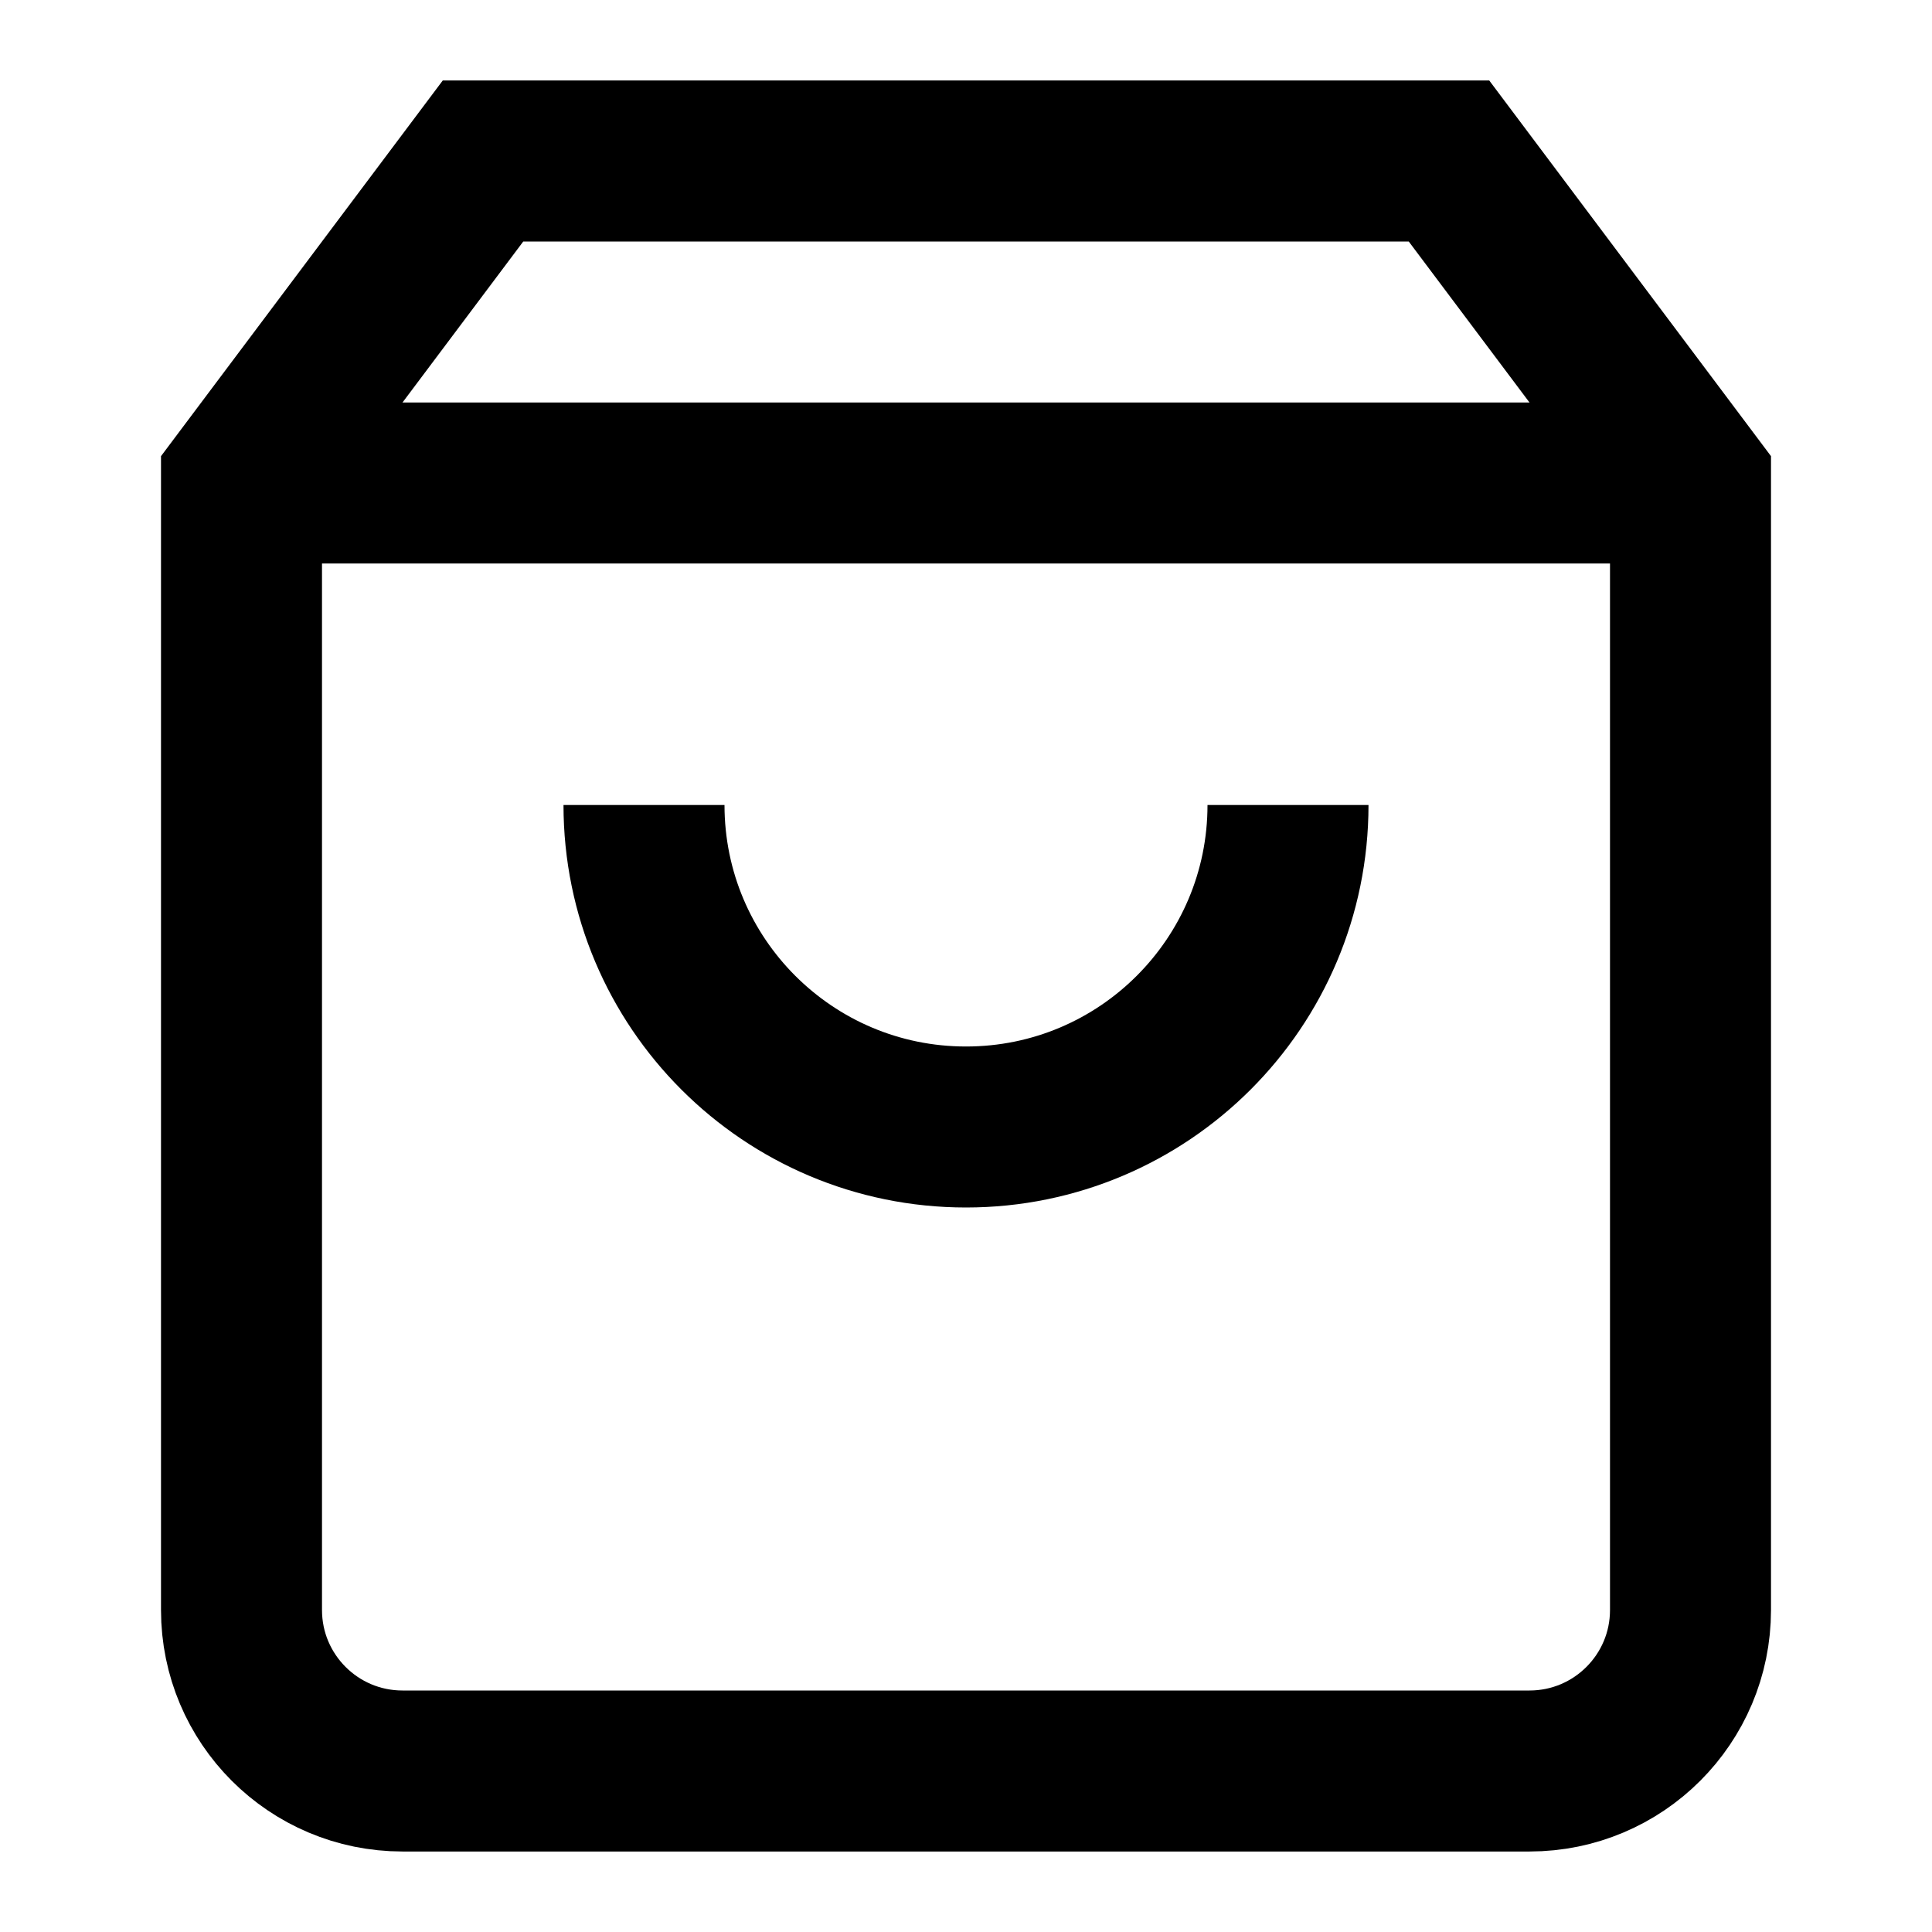
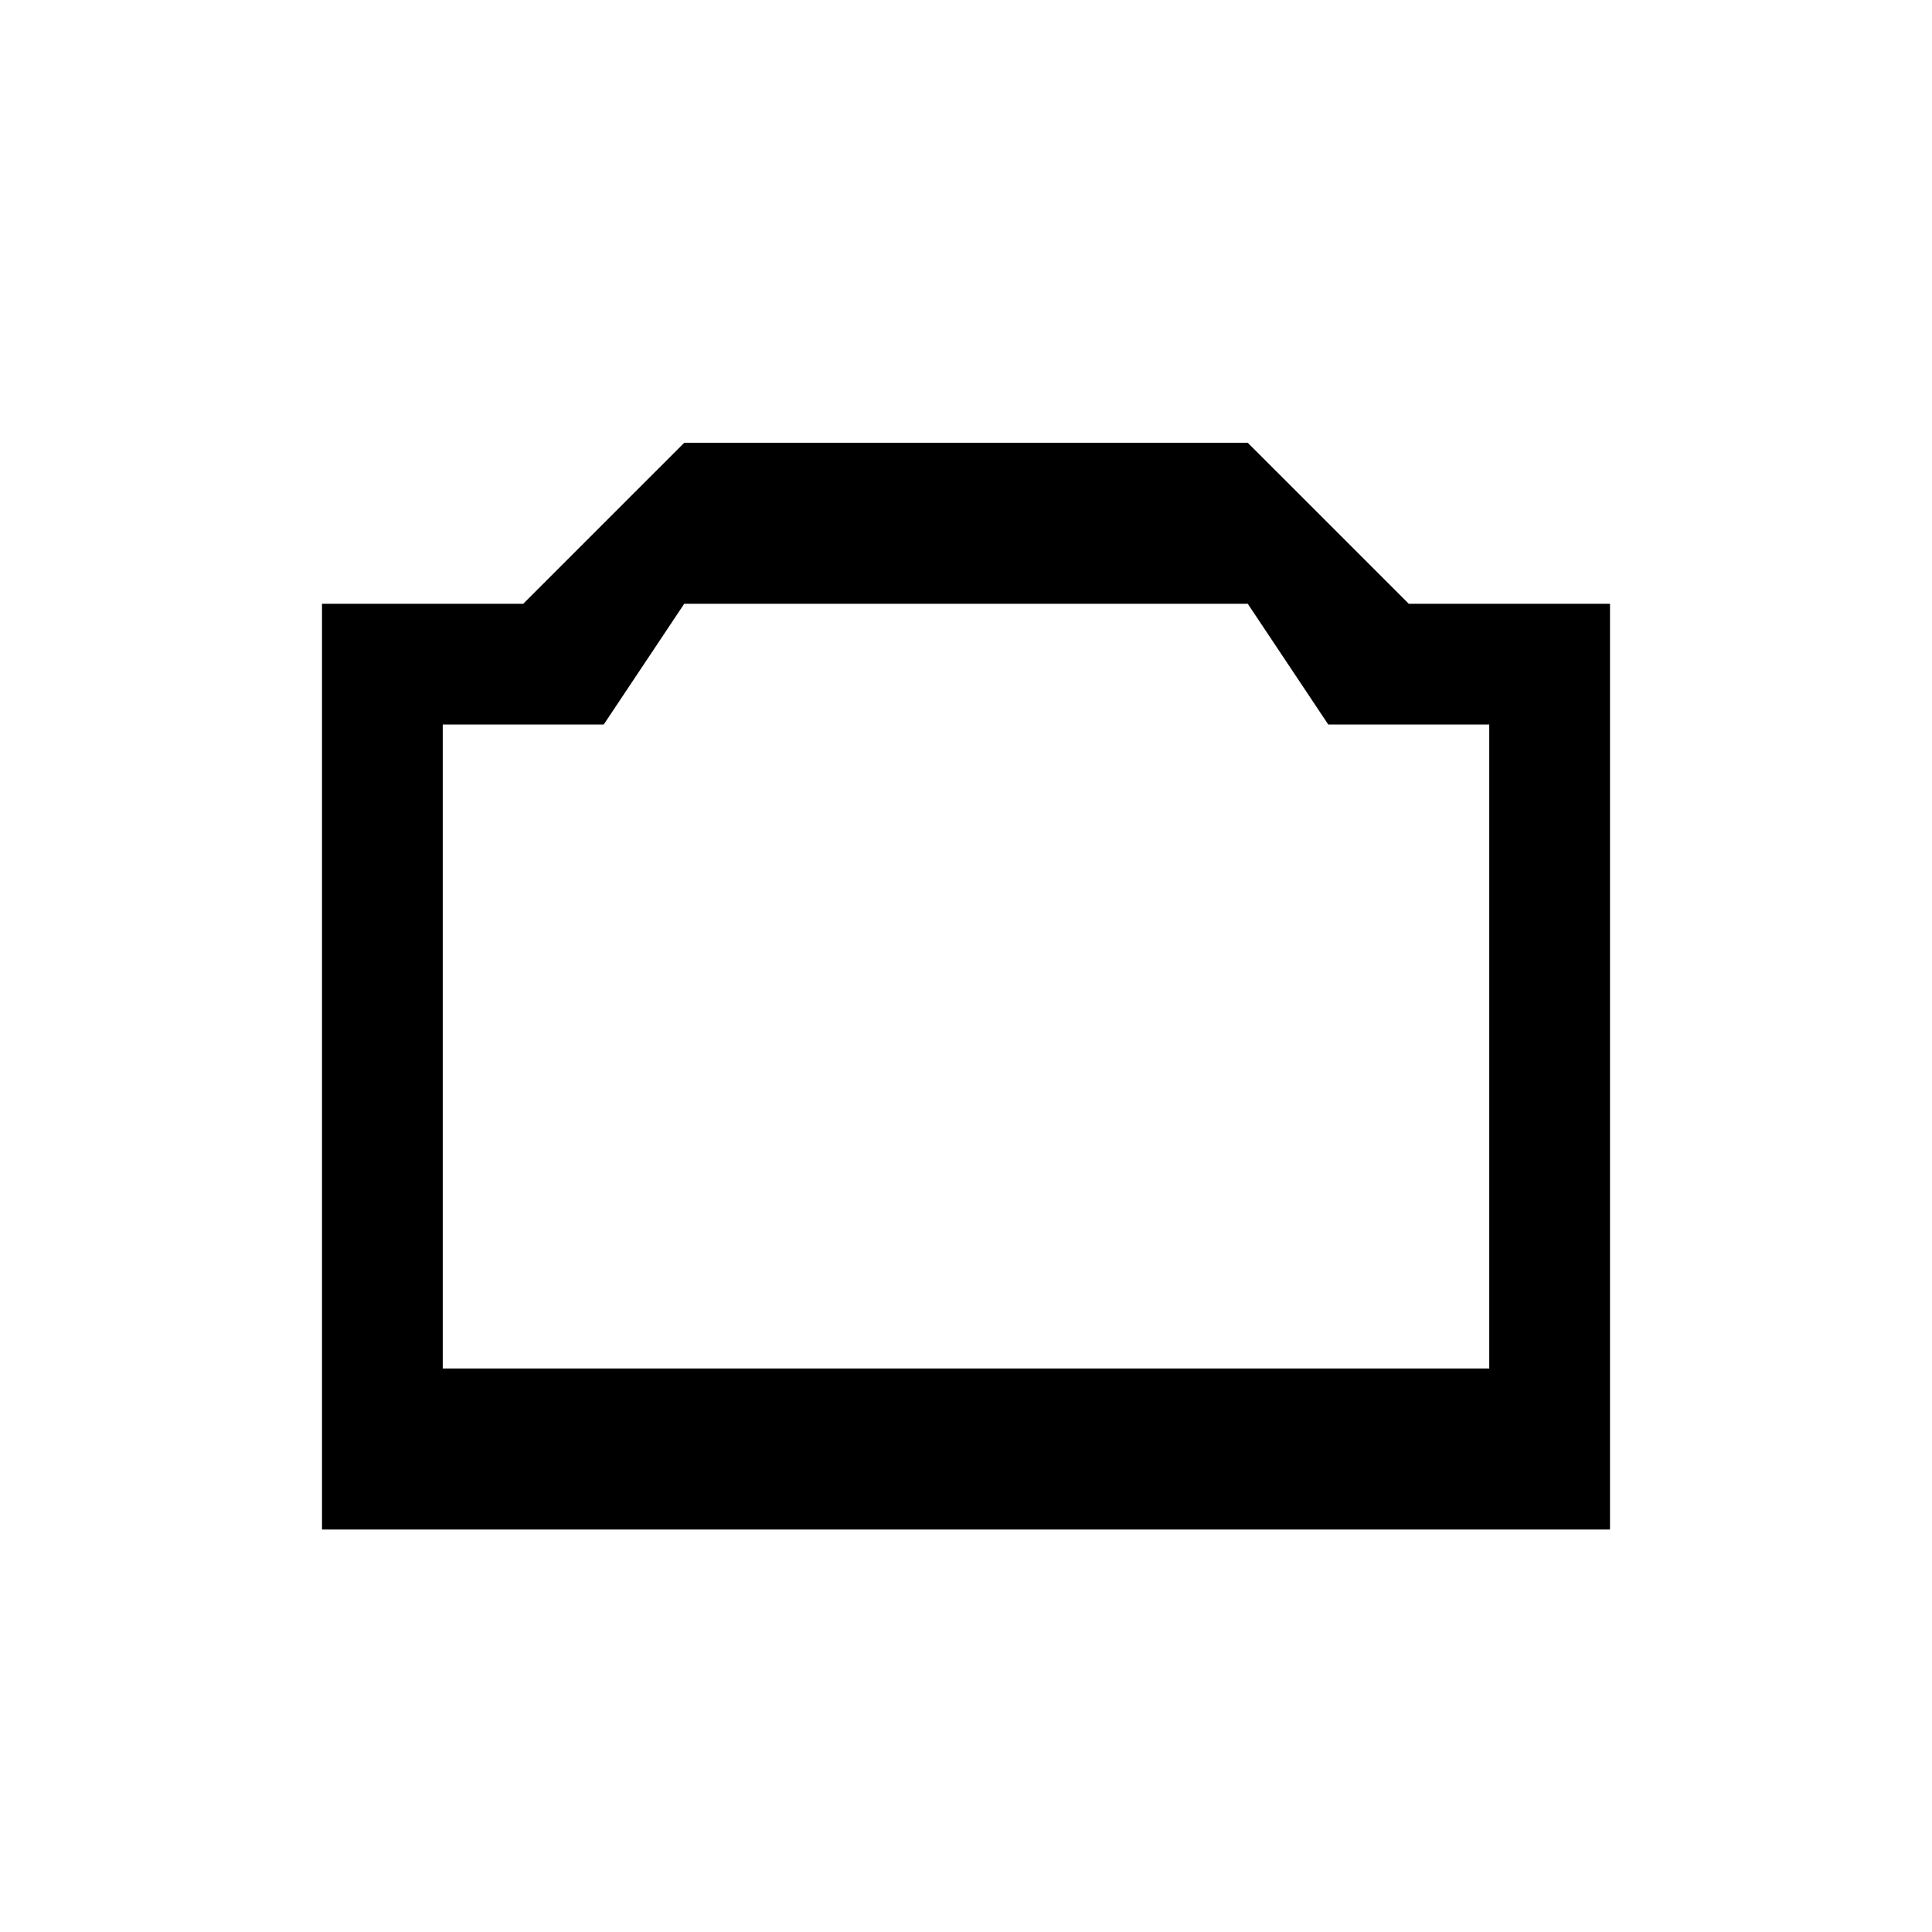
- <svg viewBox="0 0 24 24" fill="none" stroke="currentColor" stroke-width="2">
-   <path d="M6 2L3 6v14a2 2 0 0 0 2 2h14a2 2 0 0 0 2-2V6l-3-4z" />
-   <line x1="3" y1="6" x2="21" y2="6" />
-   <path d="M16 10a4 4 0 0 1-8 0" />
+ <svg xmlns="http://www.w3.org/2000/svg" width="24" height="24" viewBox="0 0 24 24" fill="none">
+   <path fill-rule="evenodd" clip-rule="evenodd" d="M15.5 5.5L17.5 7.5H20V19H4V7.5H6.5L8.5 5.5H15.5ZM7.5 9H5.5V17H18.5V9H16.5L15.5 7.5H8.5L7.5 9Z" fill="currentColor" />
</svg>
